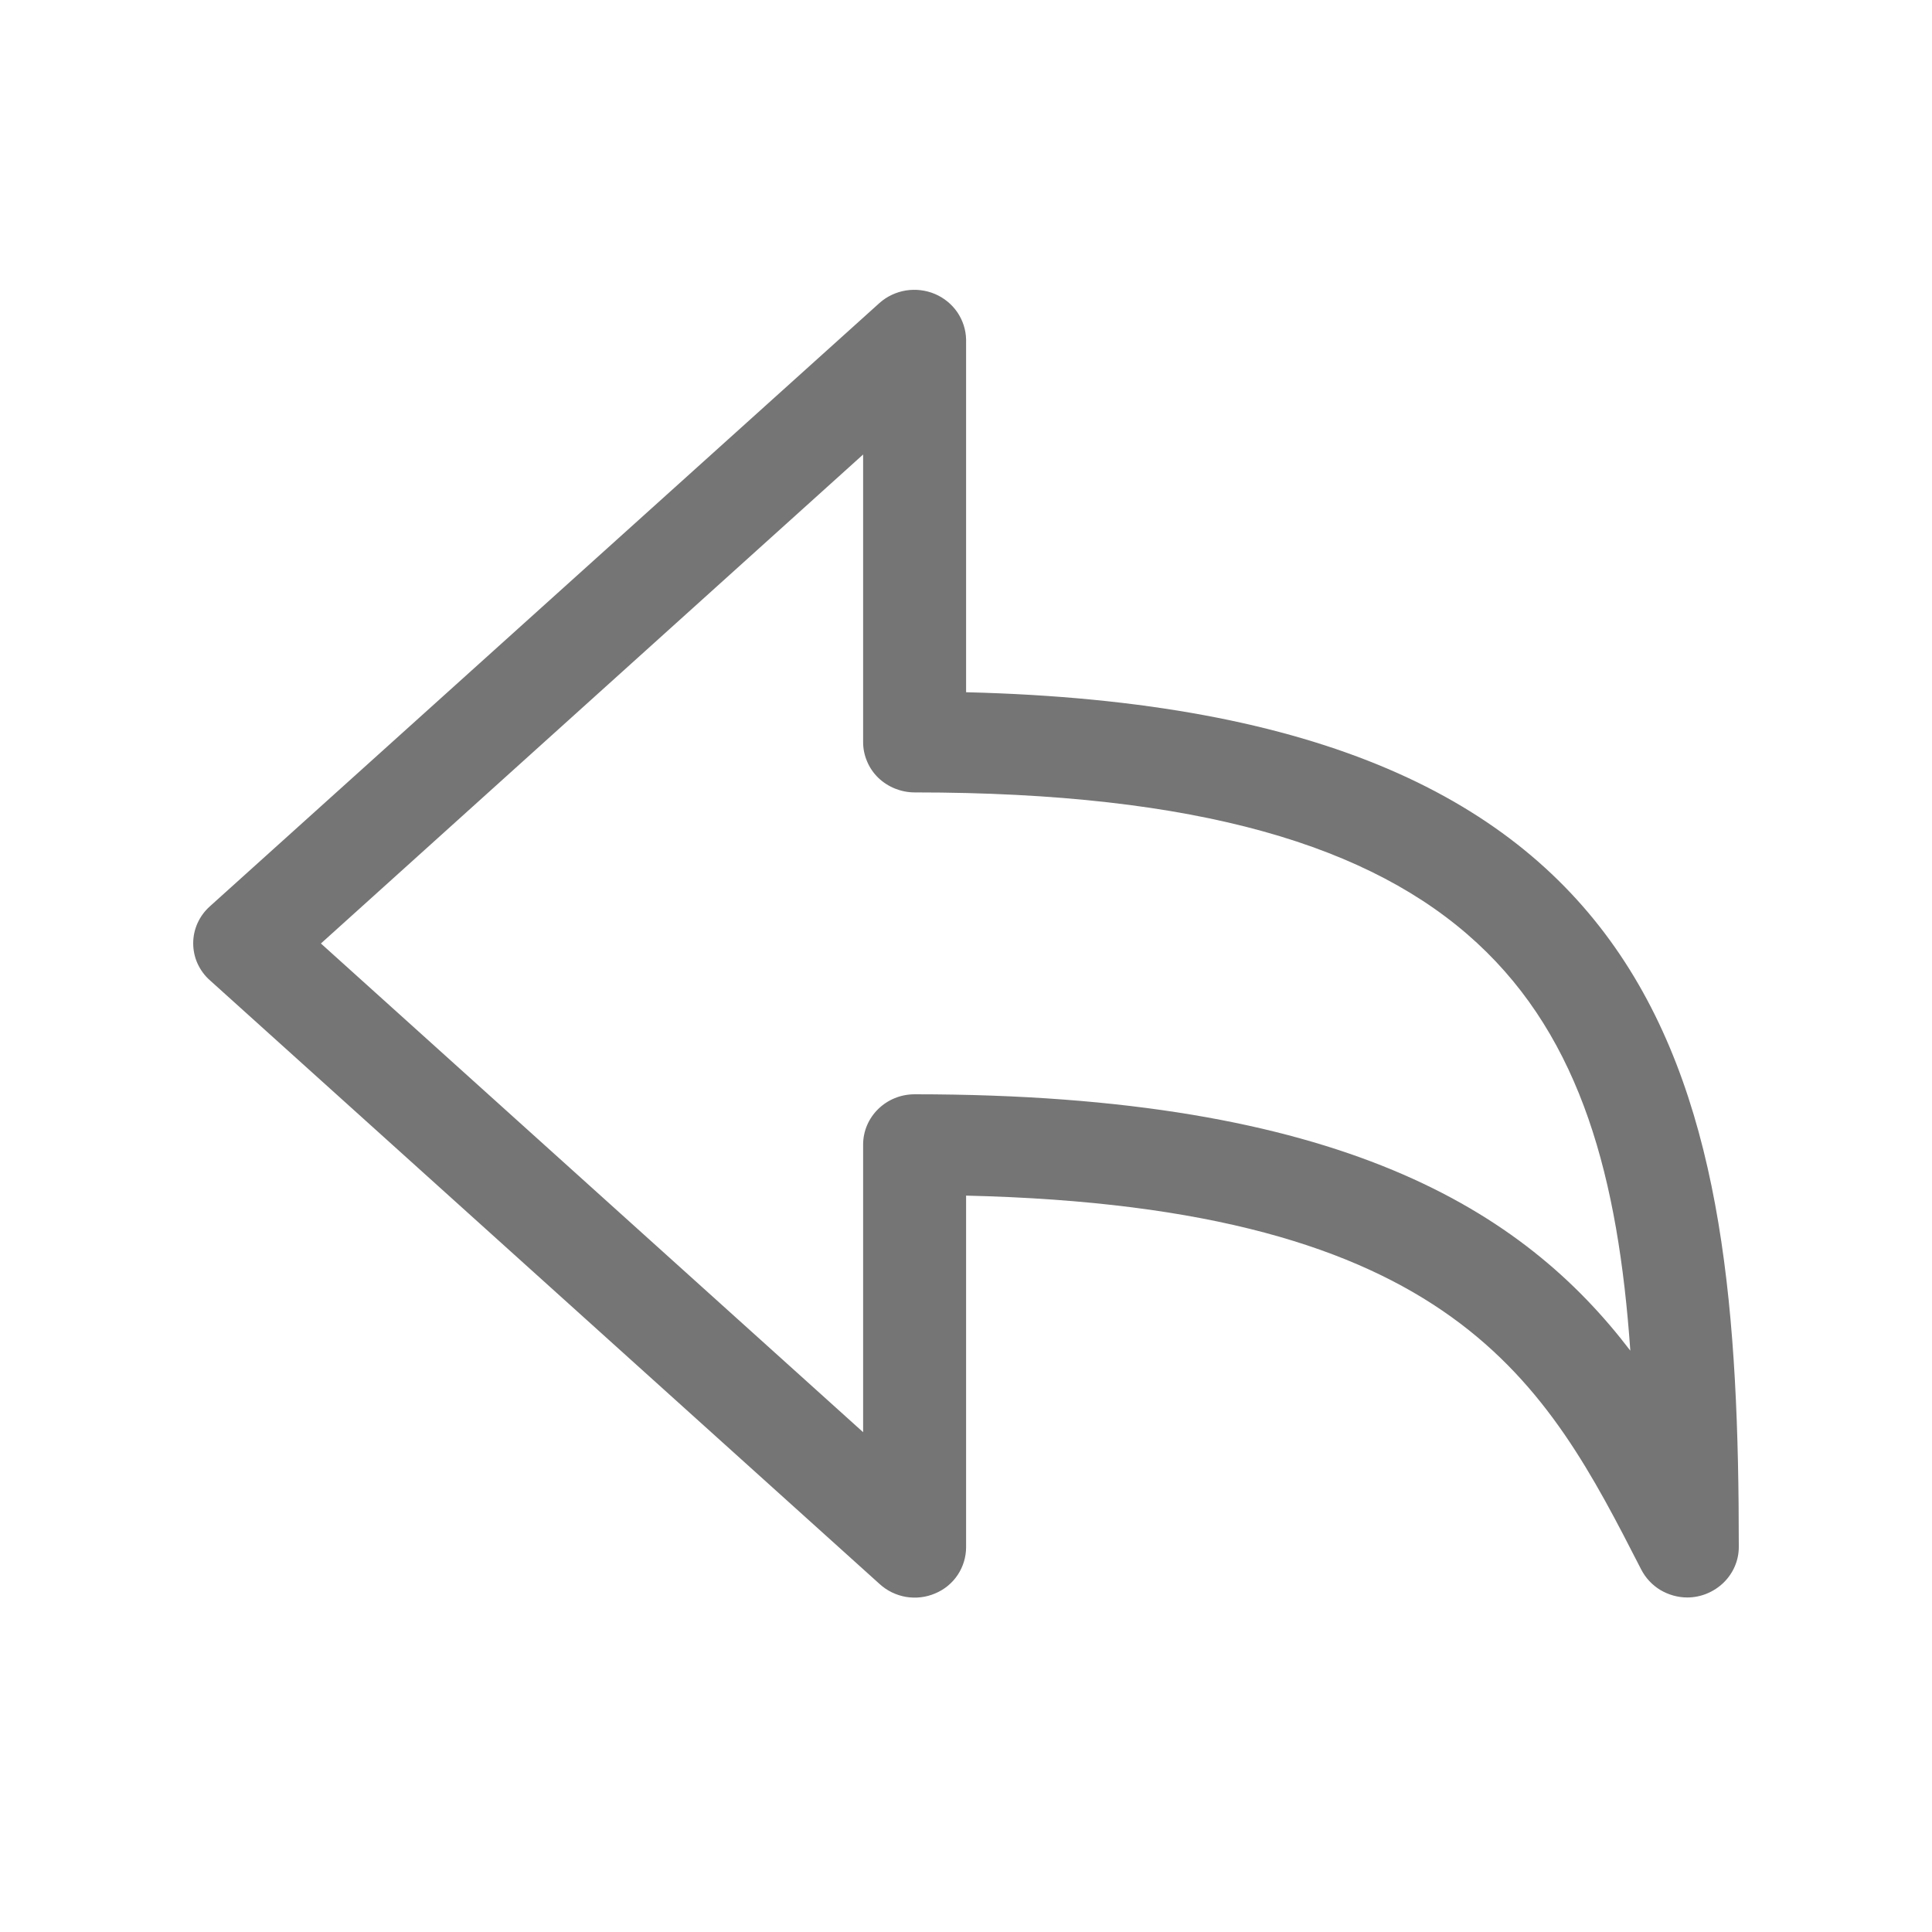
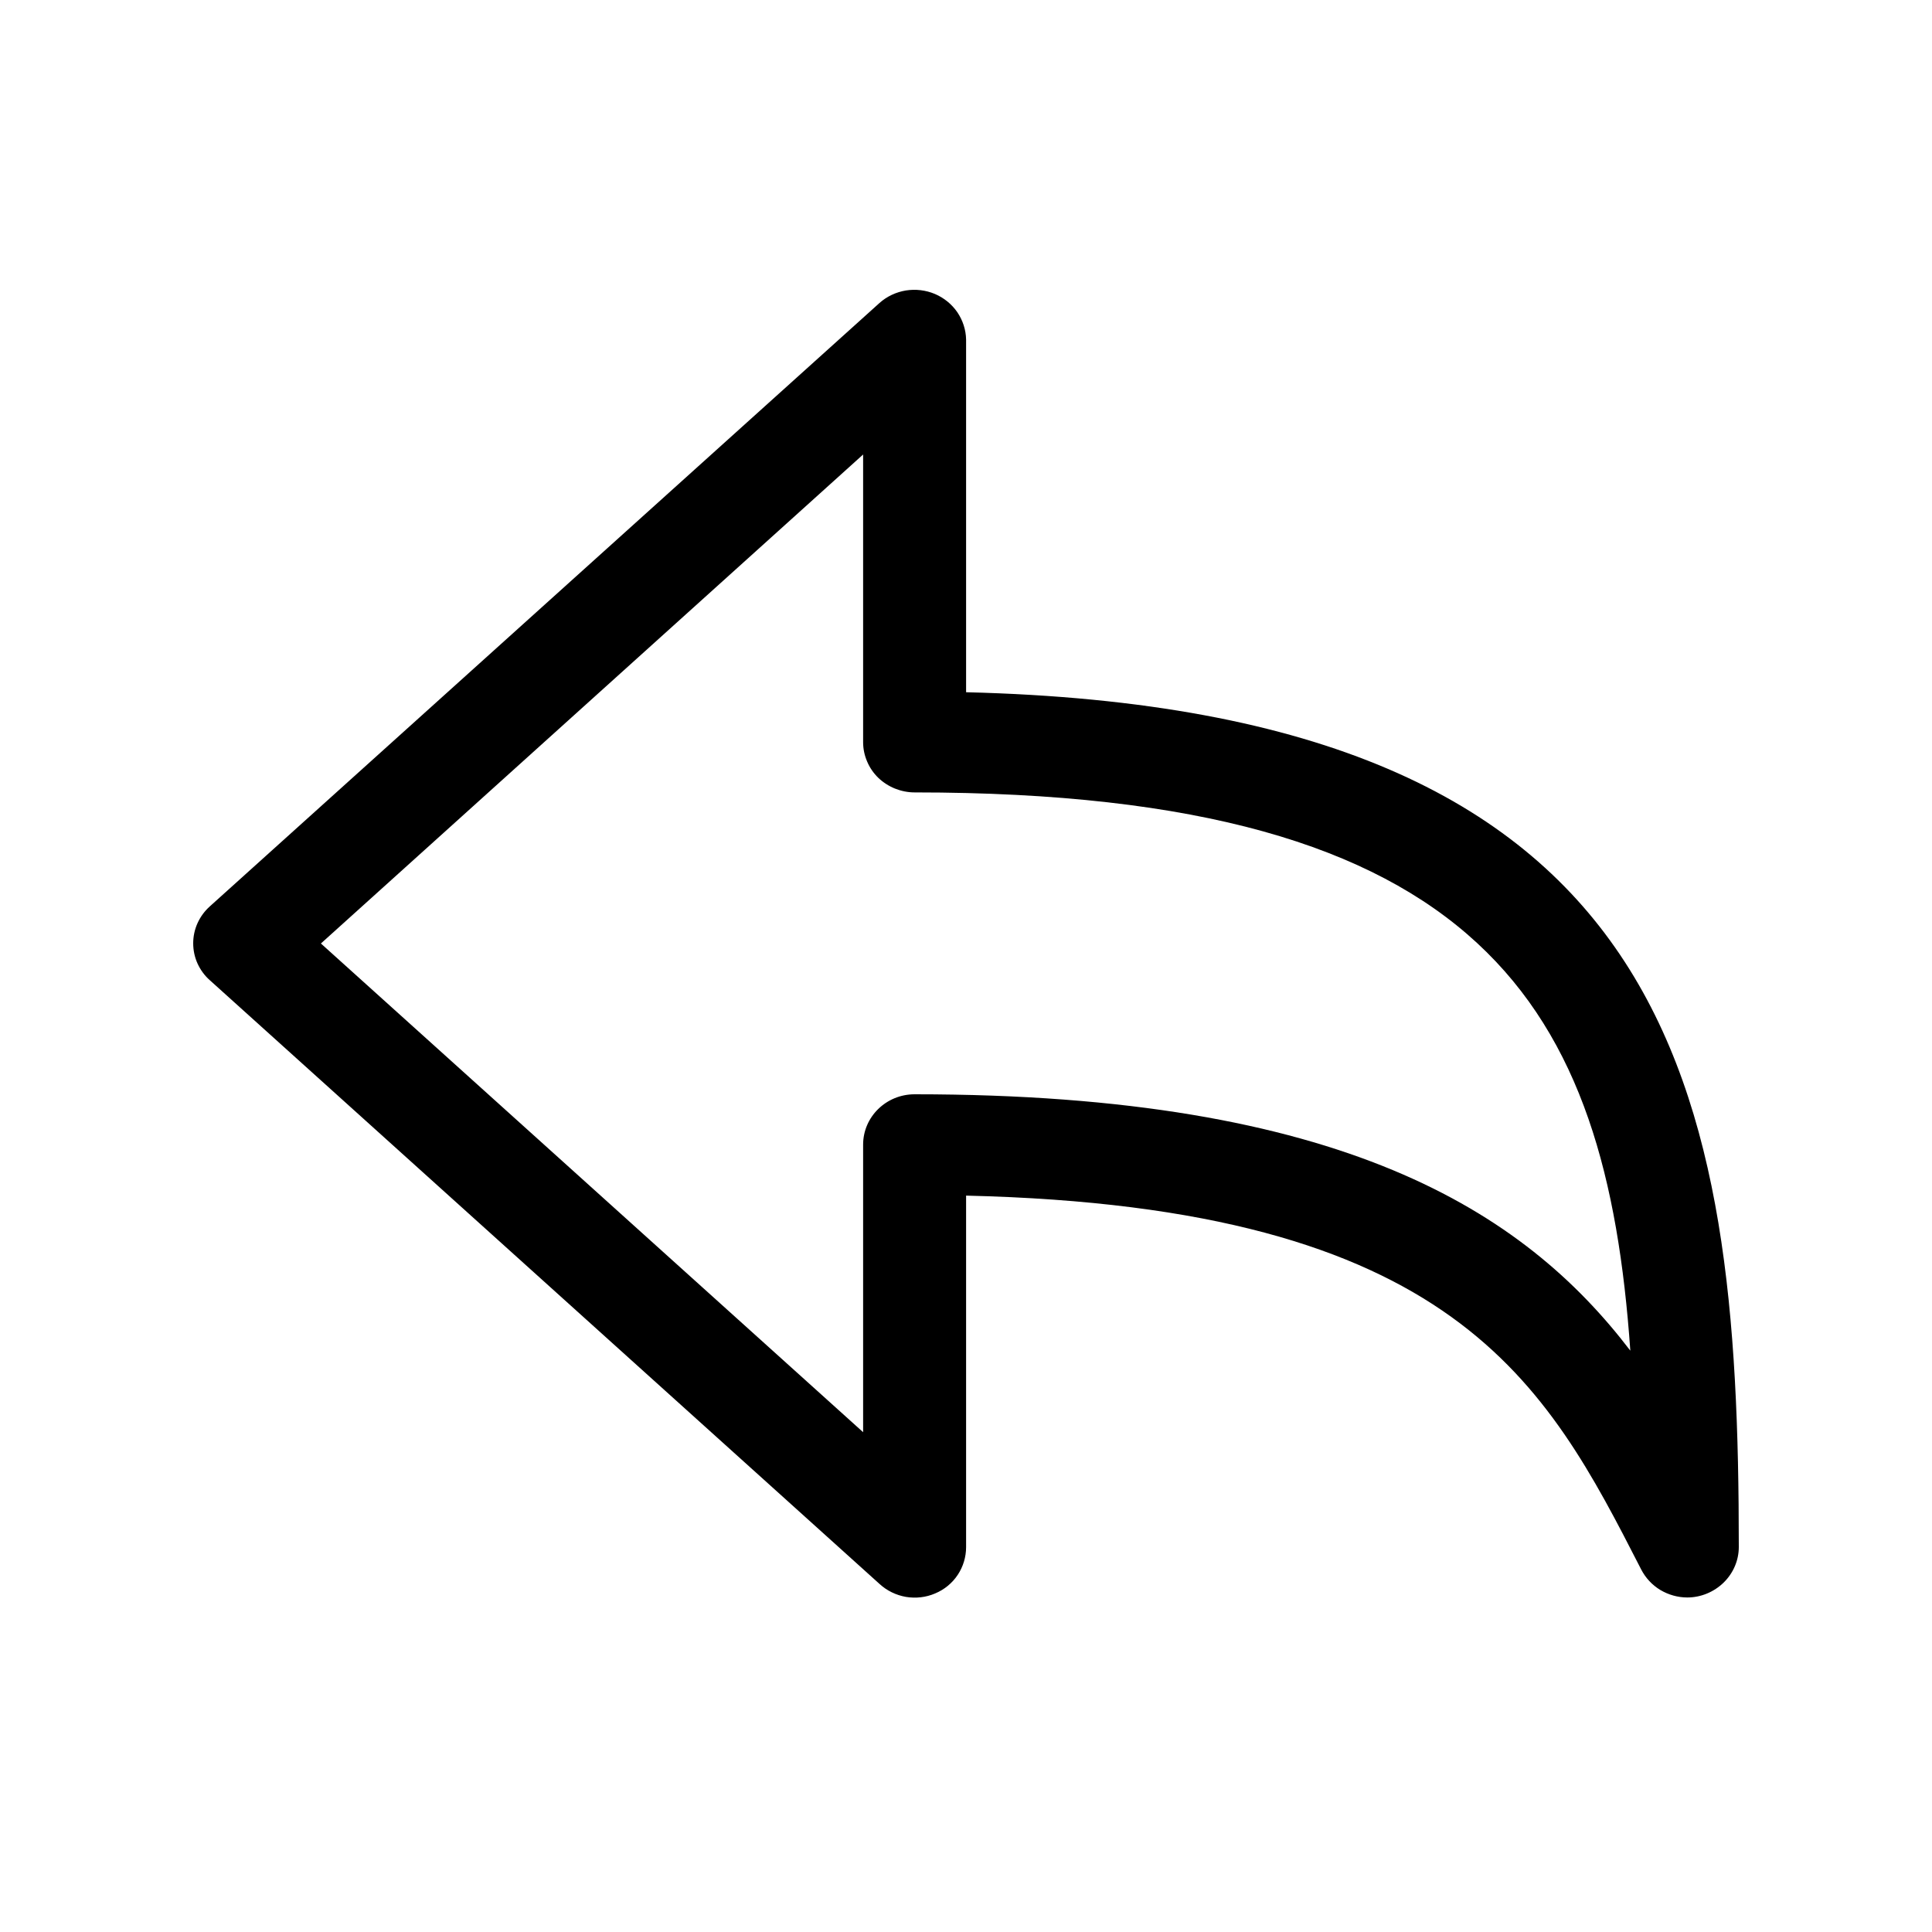
<svg xmlns="http://www.w3.org/2000/svg" viewBox="0 0 20 20" fill="none">
-   <path d="M17.467 16.537C17.368 16.537 17.271 16.509 17.187 16.459C17.103 16.408 17.035 16.335 16.99 16.248C16.002 14.319 15.068 12.495 10.001 12.377V16.016C10.001 16.117 9.971 16.217 9.915 16.302C9.858 16.388 9.777 16.455 9.681 16.495C9.586 16.536 9.481 16.548 9.378 16.531C9.276 16.513 9.181 16.467 9.105 16.397L2.173 10.148C2.118 10.1 2.075 10.04 2.045 9.975C2.015 9.909 2 9.837 2 9.765C2 9.693 2.015 9.622 2.045 9.556C2.075 9.49 2.118 9.431 2.173 9.382L9.105 3.136C9.181 3.068 9.276 3.024 9.377 3.007C9.479 2.991 9.583 3.003 9.678 3.043C9.772 3.083 9.853 3.149 9.91 3.232C9.967 3.316 9.999 3.414 10.001 3.515V7.166C17.387 7.346 18 11.282 18 16.014C18 16.153 17.943 16.285 17.843 16.383C17.743 16.48 17.608 16.537 17.467 16.537ZM3.322 9.767L8.935 14.826V11.849C8.935 11.562 9.173 11.328 9.468 11.328C13.89 11.328 15.772 12.534 16.877 13.982C16.628 10.428 15.359 8.203 9.468 8.203C9.398 8.203 9.329 8.189 9.264 8.163C9.2 8.137 9.141 8.099 9.091 8.051C9.042 8.003 9.002 7.945 8.976 7.882C8.949 7.819 8.935 7.752 8.935 7.683V4.705L3.322 9.767Z" fill="#757575" />
+   <path d="M17.467 16.537C17.368 16.537 17.271 16.509 17.187 16.459C17.103 16.408 17.035 16.335 16.99 16.248C16.002 14.319 15.068 12.495 10.001 12.377V16.016C10.001 16.117 9.971 16.217 9.915 16.302C9.858 16.388 9.777 16.455 9.681 16.495C9.586 16.536 9.481 16.548 9.378 16.531C9.276 16.513 9.181 16.467 9.105 16.397L2.173 10.148C2.118 10.1 2.075 10.04 2.045 9.975C2.015 9.909 2 9.837 2 9.765C2 9.693 2.015 9.622 2.045 9.556C2.075 9.49 2.118 9.431 2.173 9.382L9.105 3.136C9.181 3.068 9.276 3.024 9.377 3.007C9.479 2.991 9.583 3.003 9.678 3.043C9.772 3.083 9.853 3.149 9.91 3.232C9.967 3.316 9.999 3.414 10.001 3.515V7.166C17.387 7.346 18 11.282 18 16.014C18 16.153 17.943 16.285 17.843 16.383C17.743 16.48 17.608 16.537 17.467 16.537ZM3.322 9.767L8.935 14.826V11.849C8.935 11.562 9.173 11.328 9.468 11.328C13.89 11.328 15.772 12.534 16.877 13.982C16.628 10.428 15.359 8.203 9.468 8.203C9.398 8.203 9.329 8.189 9.264 8.163C9.2 8.137 9.141 8.099 9.091 8.051C9.042 8.003 9.002 7.945 8.976 7.882C8.949 7.819 8.935 7.752 8.935 7.683V4.705L3.322 9.767Z" fill="currentColor" />
</svg>
